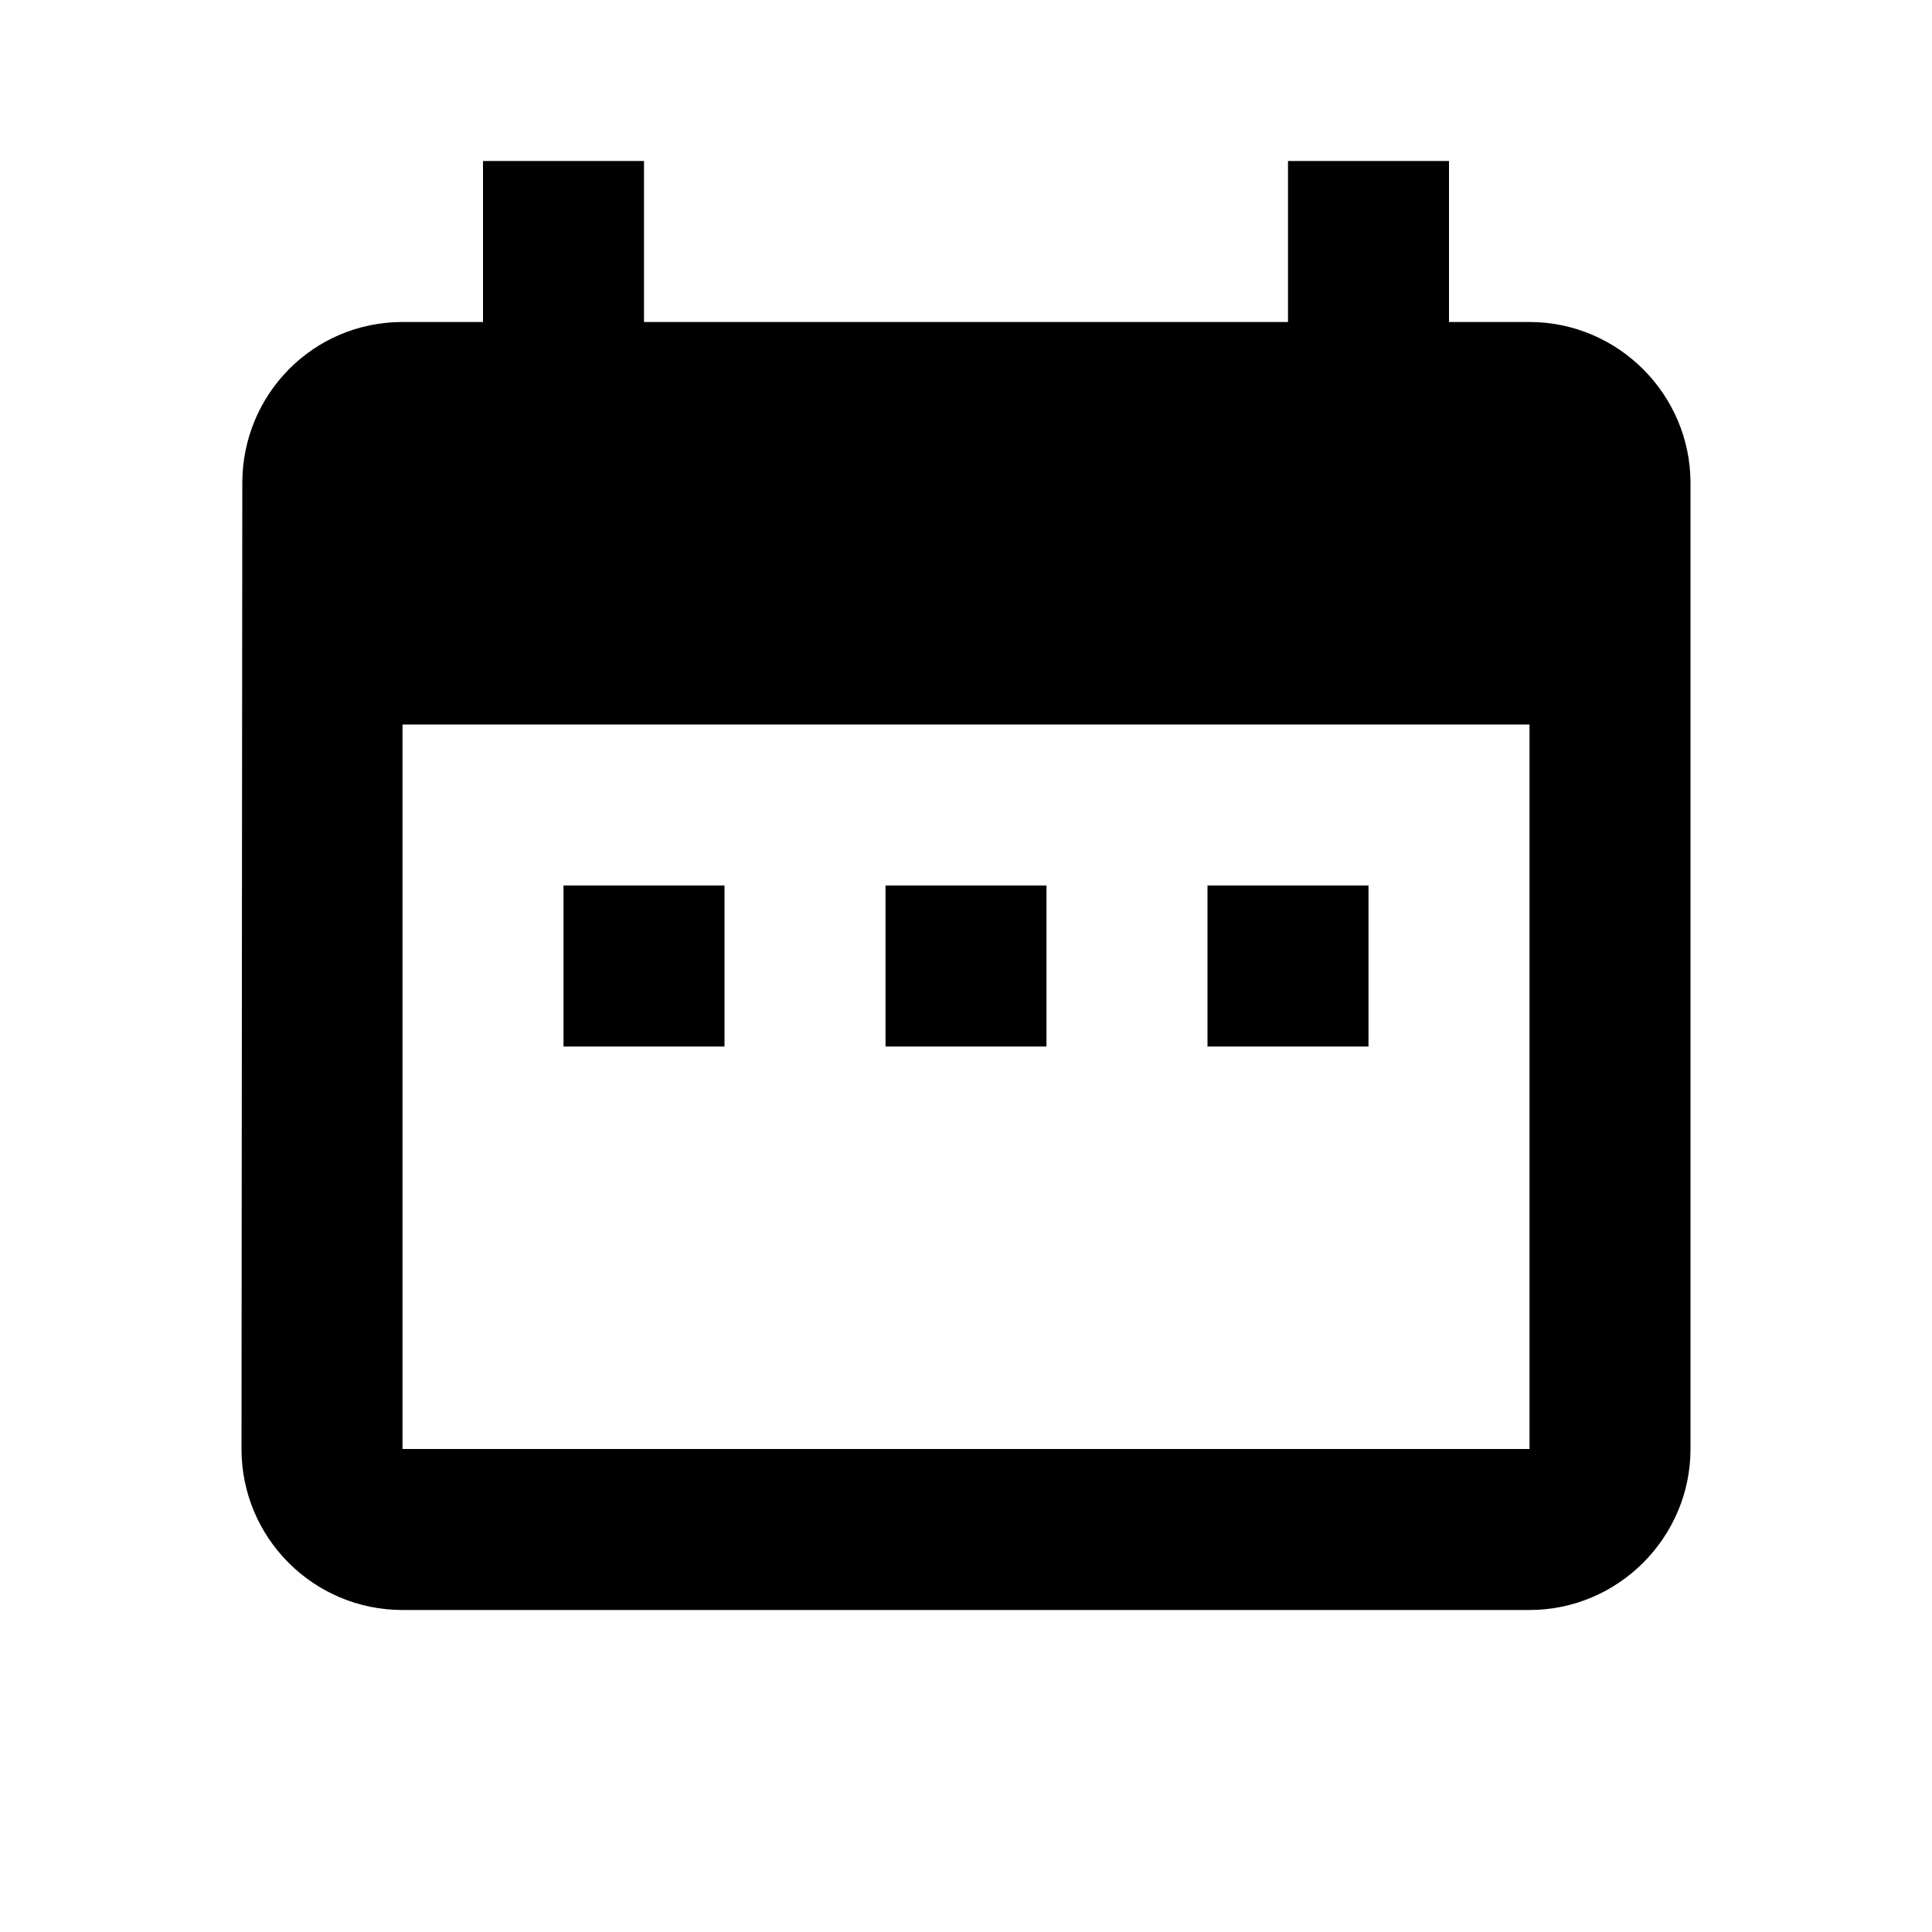
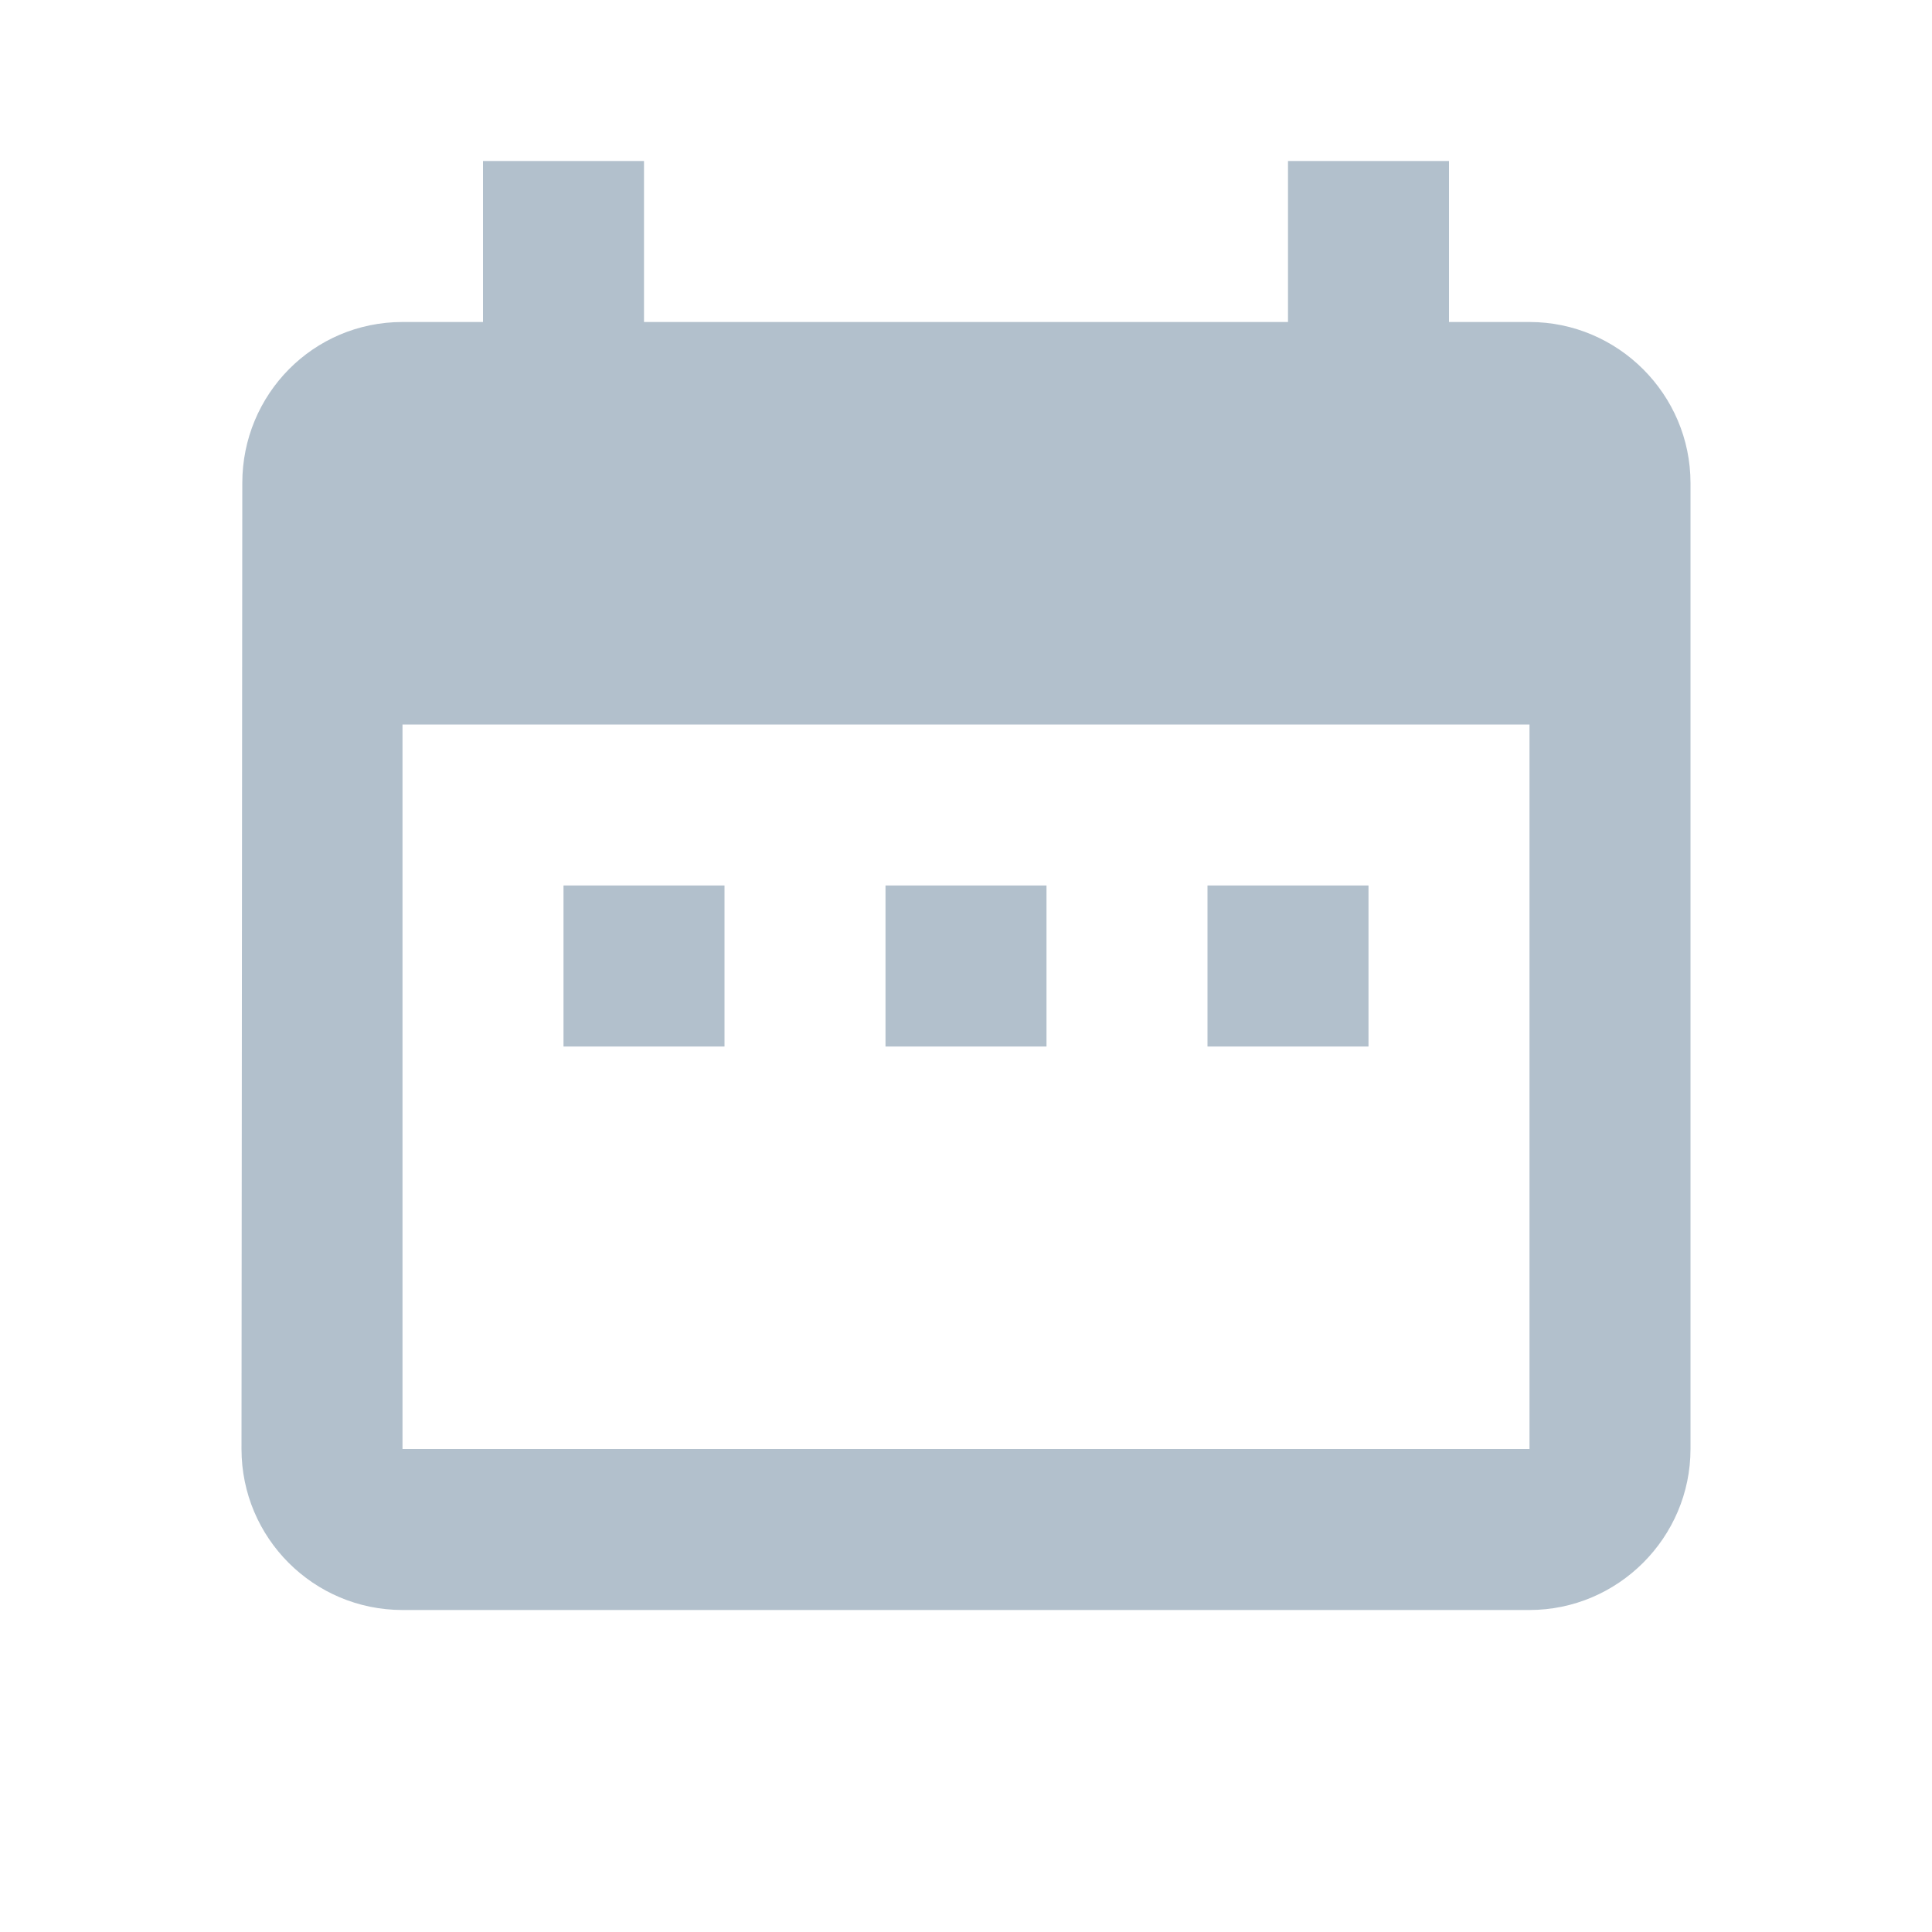
- <svg viewBox="0 0 24 24" className="w-[16px] h-[16px] fill-[rgb(178,192,204)]">
+ <svg viewBox="0 0 24 24" width="16px" height="16px" fill="rgb(178,192,204)">
  <path fillRule="evenodd" d="M7 11v2h2v-2H7Zm4 0v2h2v-2h-2Zm4 0v2h2v-2h-2Zm3-7V2h-2v2H8V2H6v2H5c-1.11 0-1.99.9-1.99 2L3 18a2 2 0 0 0 2 2h14c1.1 0 2-.9 2-2V6c0-1.1-.9-2-2-2h-1ZM5 18V9h14v9H5Z" />
</svg>
